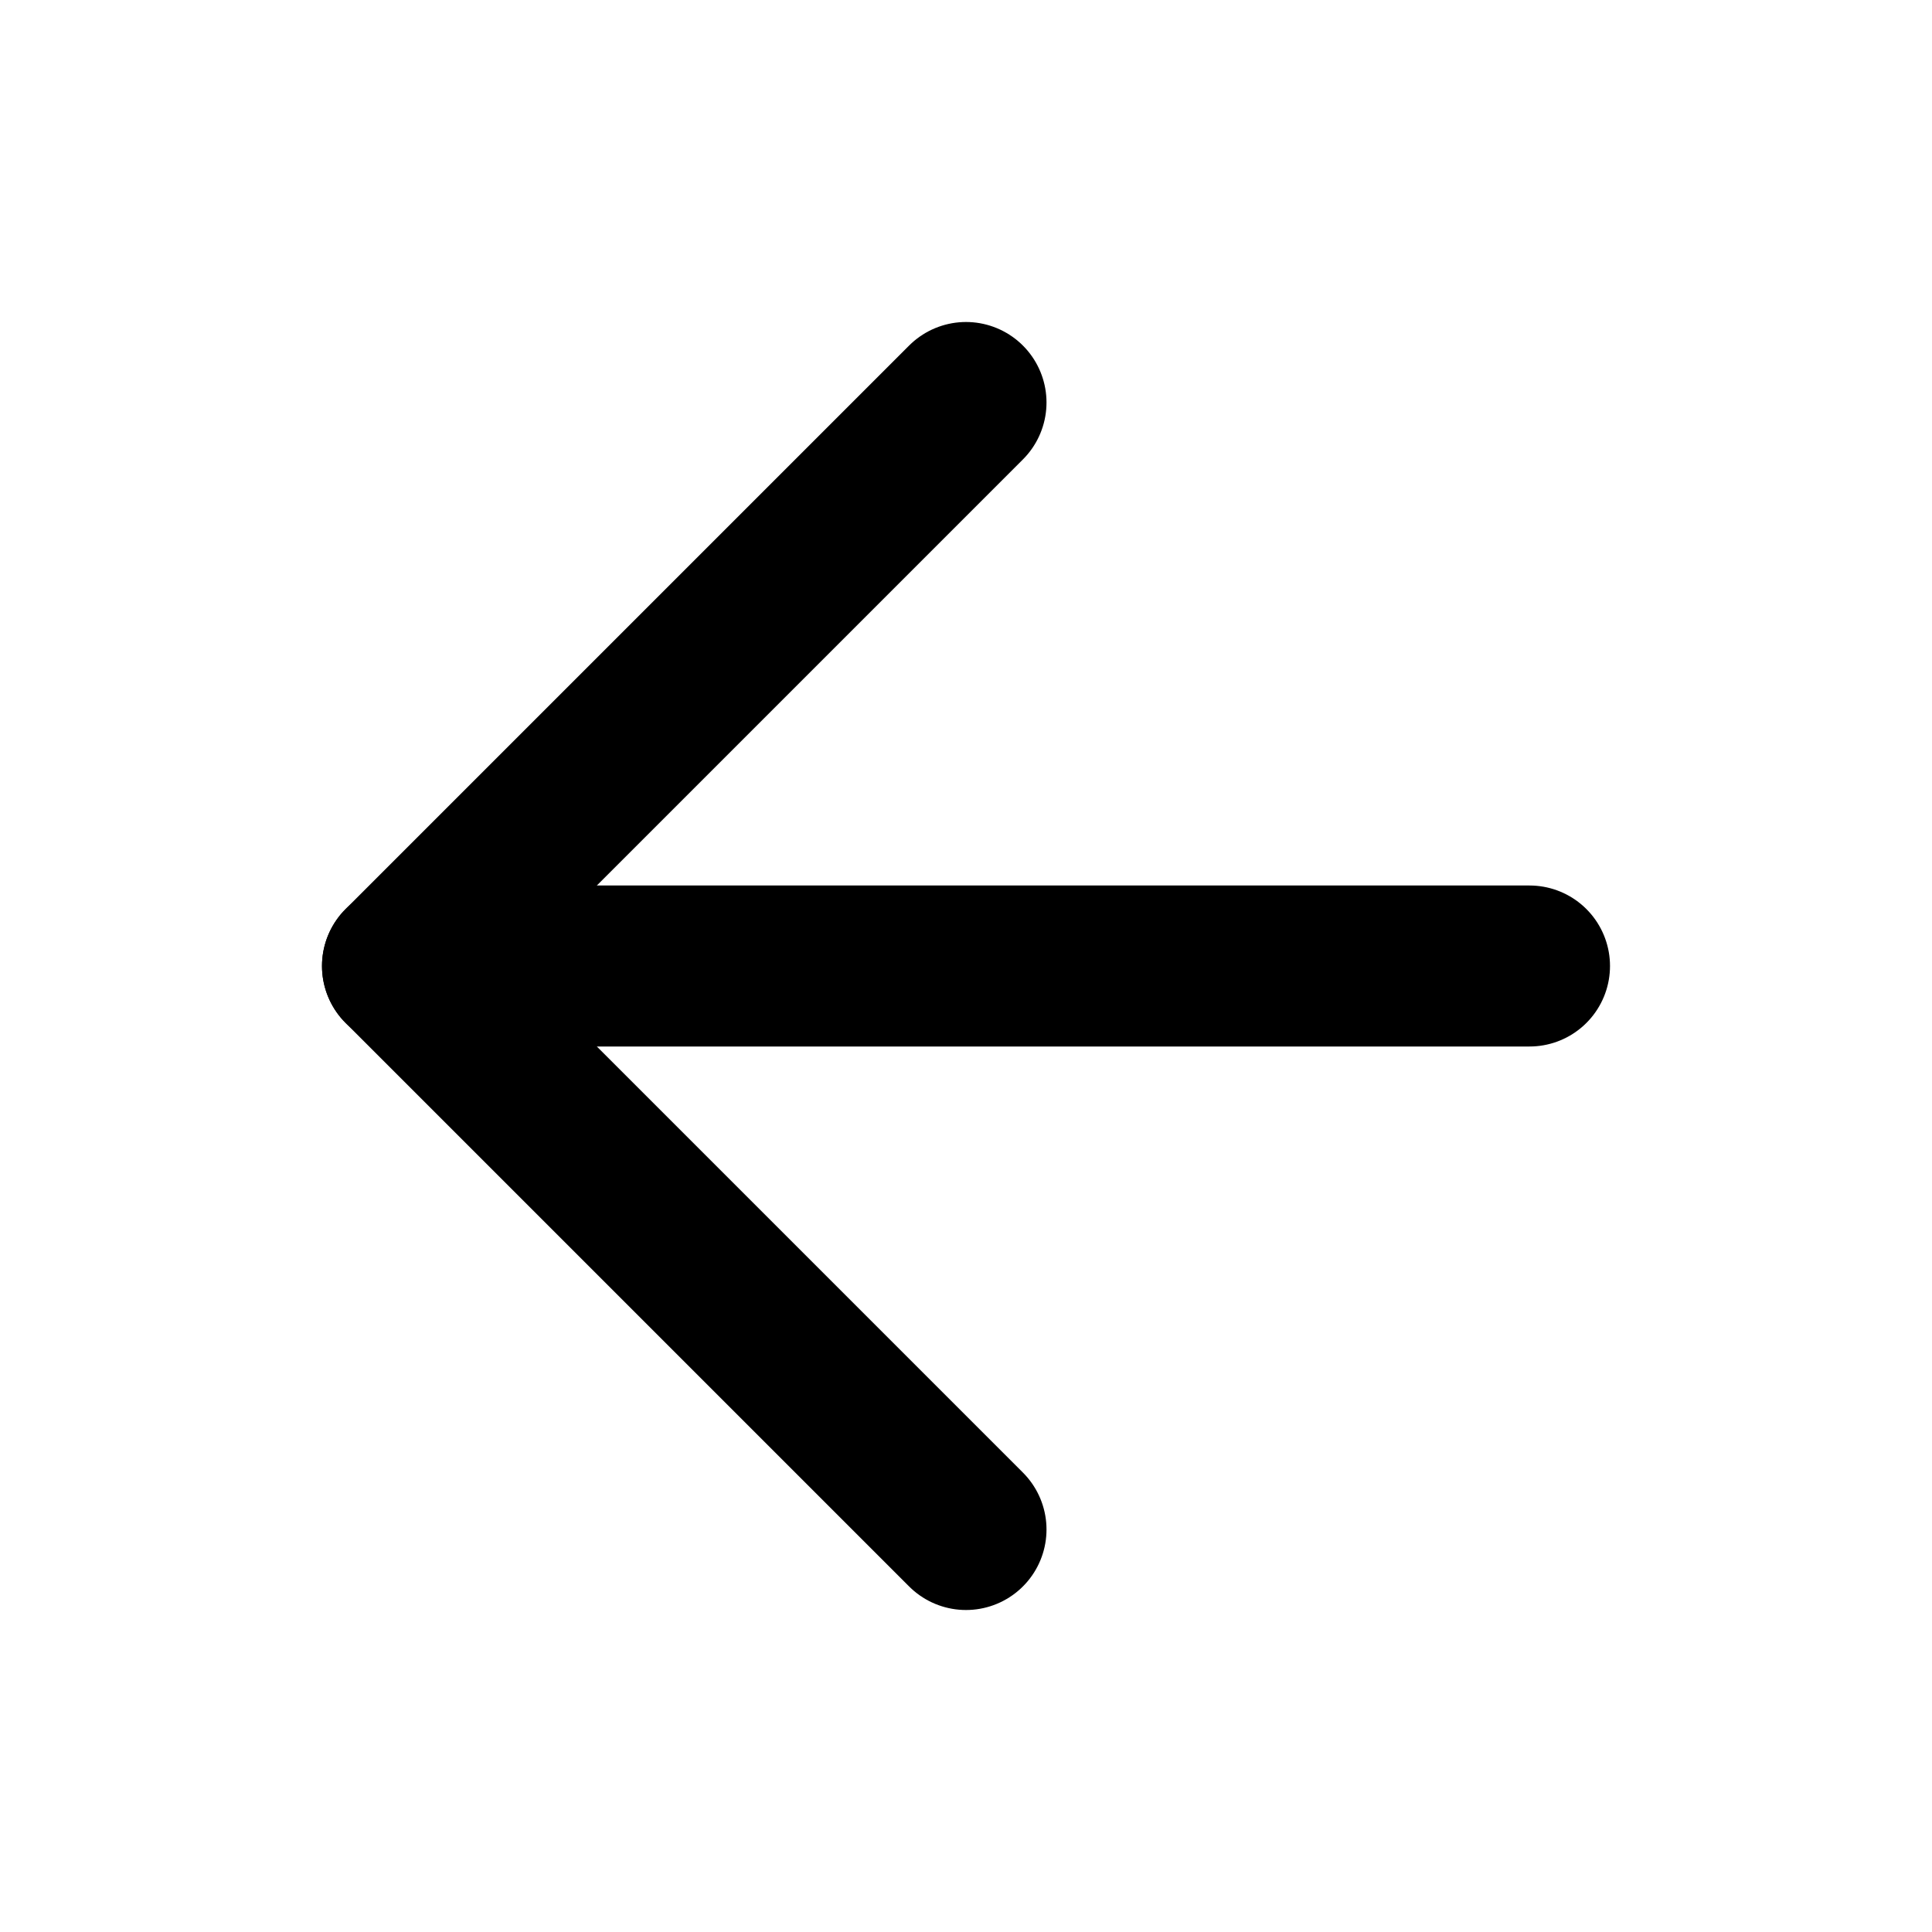
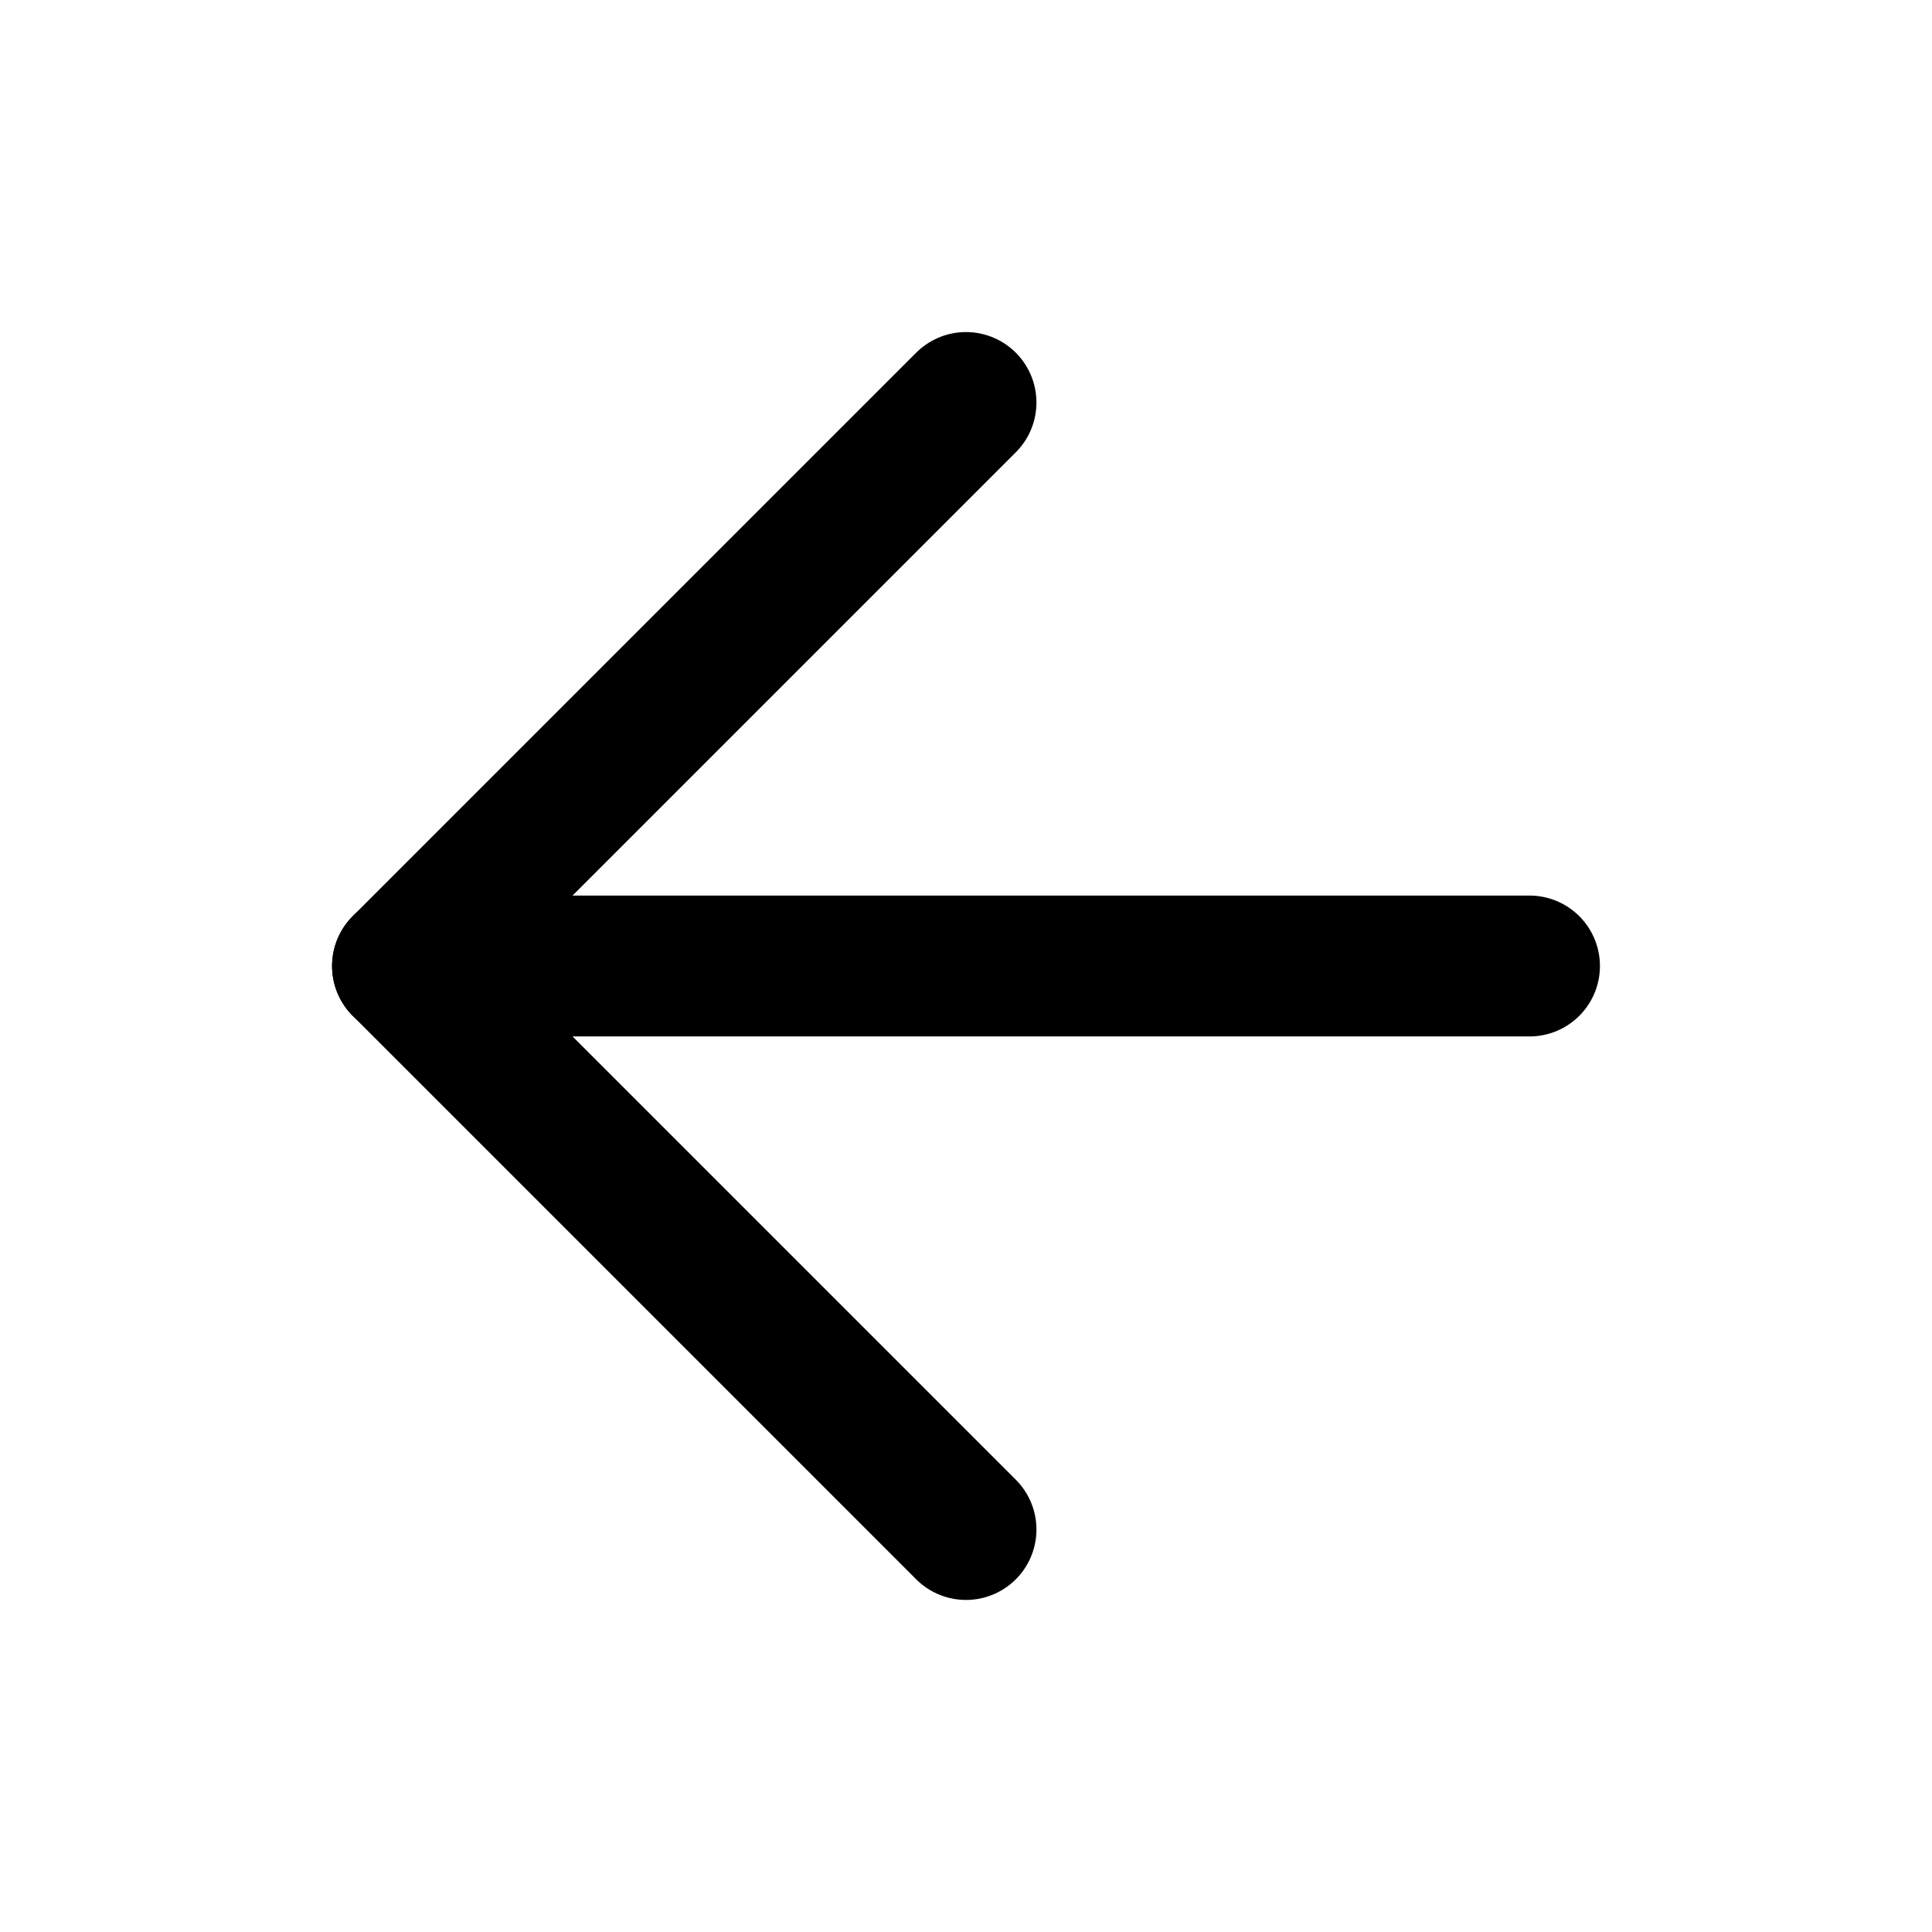
- <svg xmlns="http://www.w3.org/2000/svg" width="24" height="24" viewBox="0 0 24 24" fill="none" stroke="currentColor" stroke-width="2" stroke-linecap="round" stroke-linejoin="round">
+ <svg xmlns="http://www.w3.org/2000/svg" class="lucide lucide-arrow-left" width="24" height="24" viewBox="0 0 24 24" fill="none" stroke="currentColor" stroke-width="1.75" stroke-linecap="round" stroke-linejoin="round">
  <path d="m12 19-7-7 7-7" />
  <path d="M19 12H5" />
</svg>
